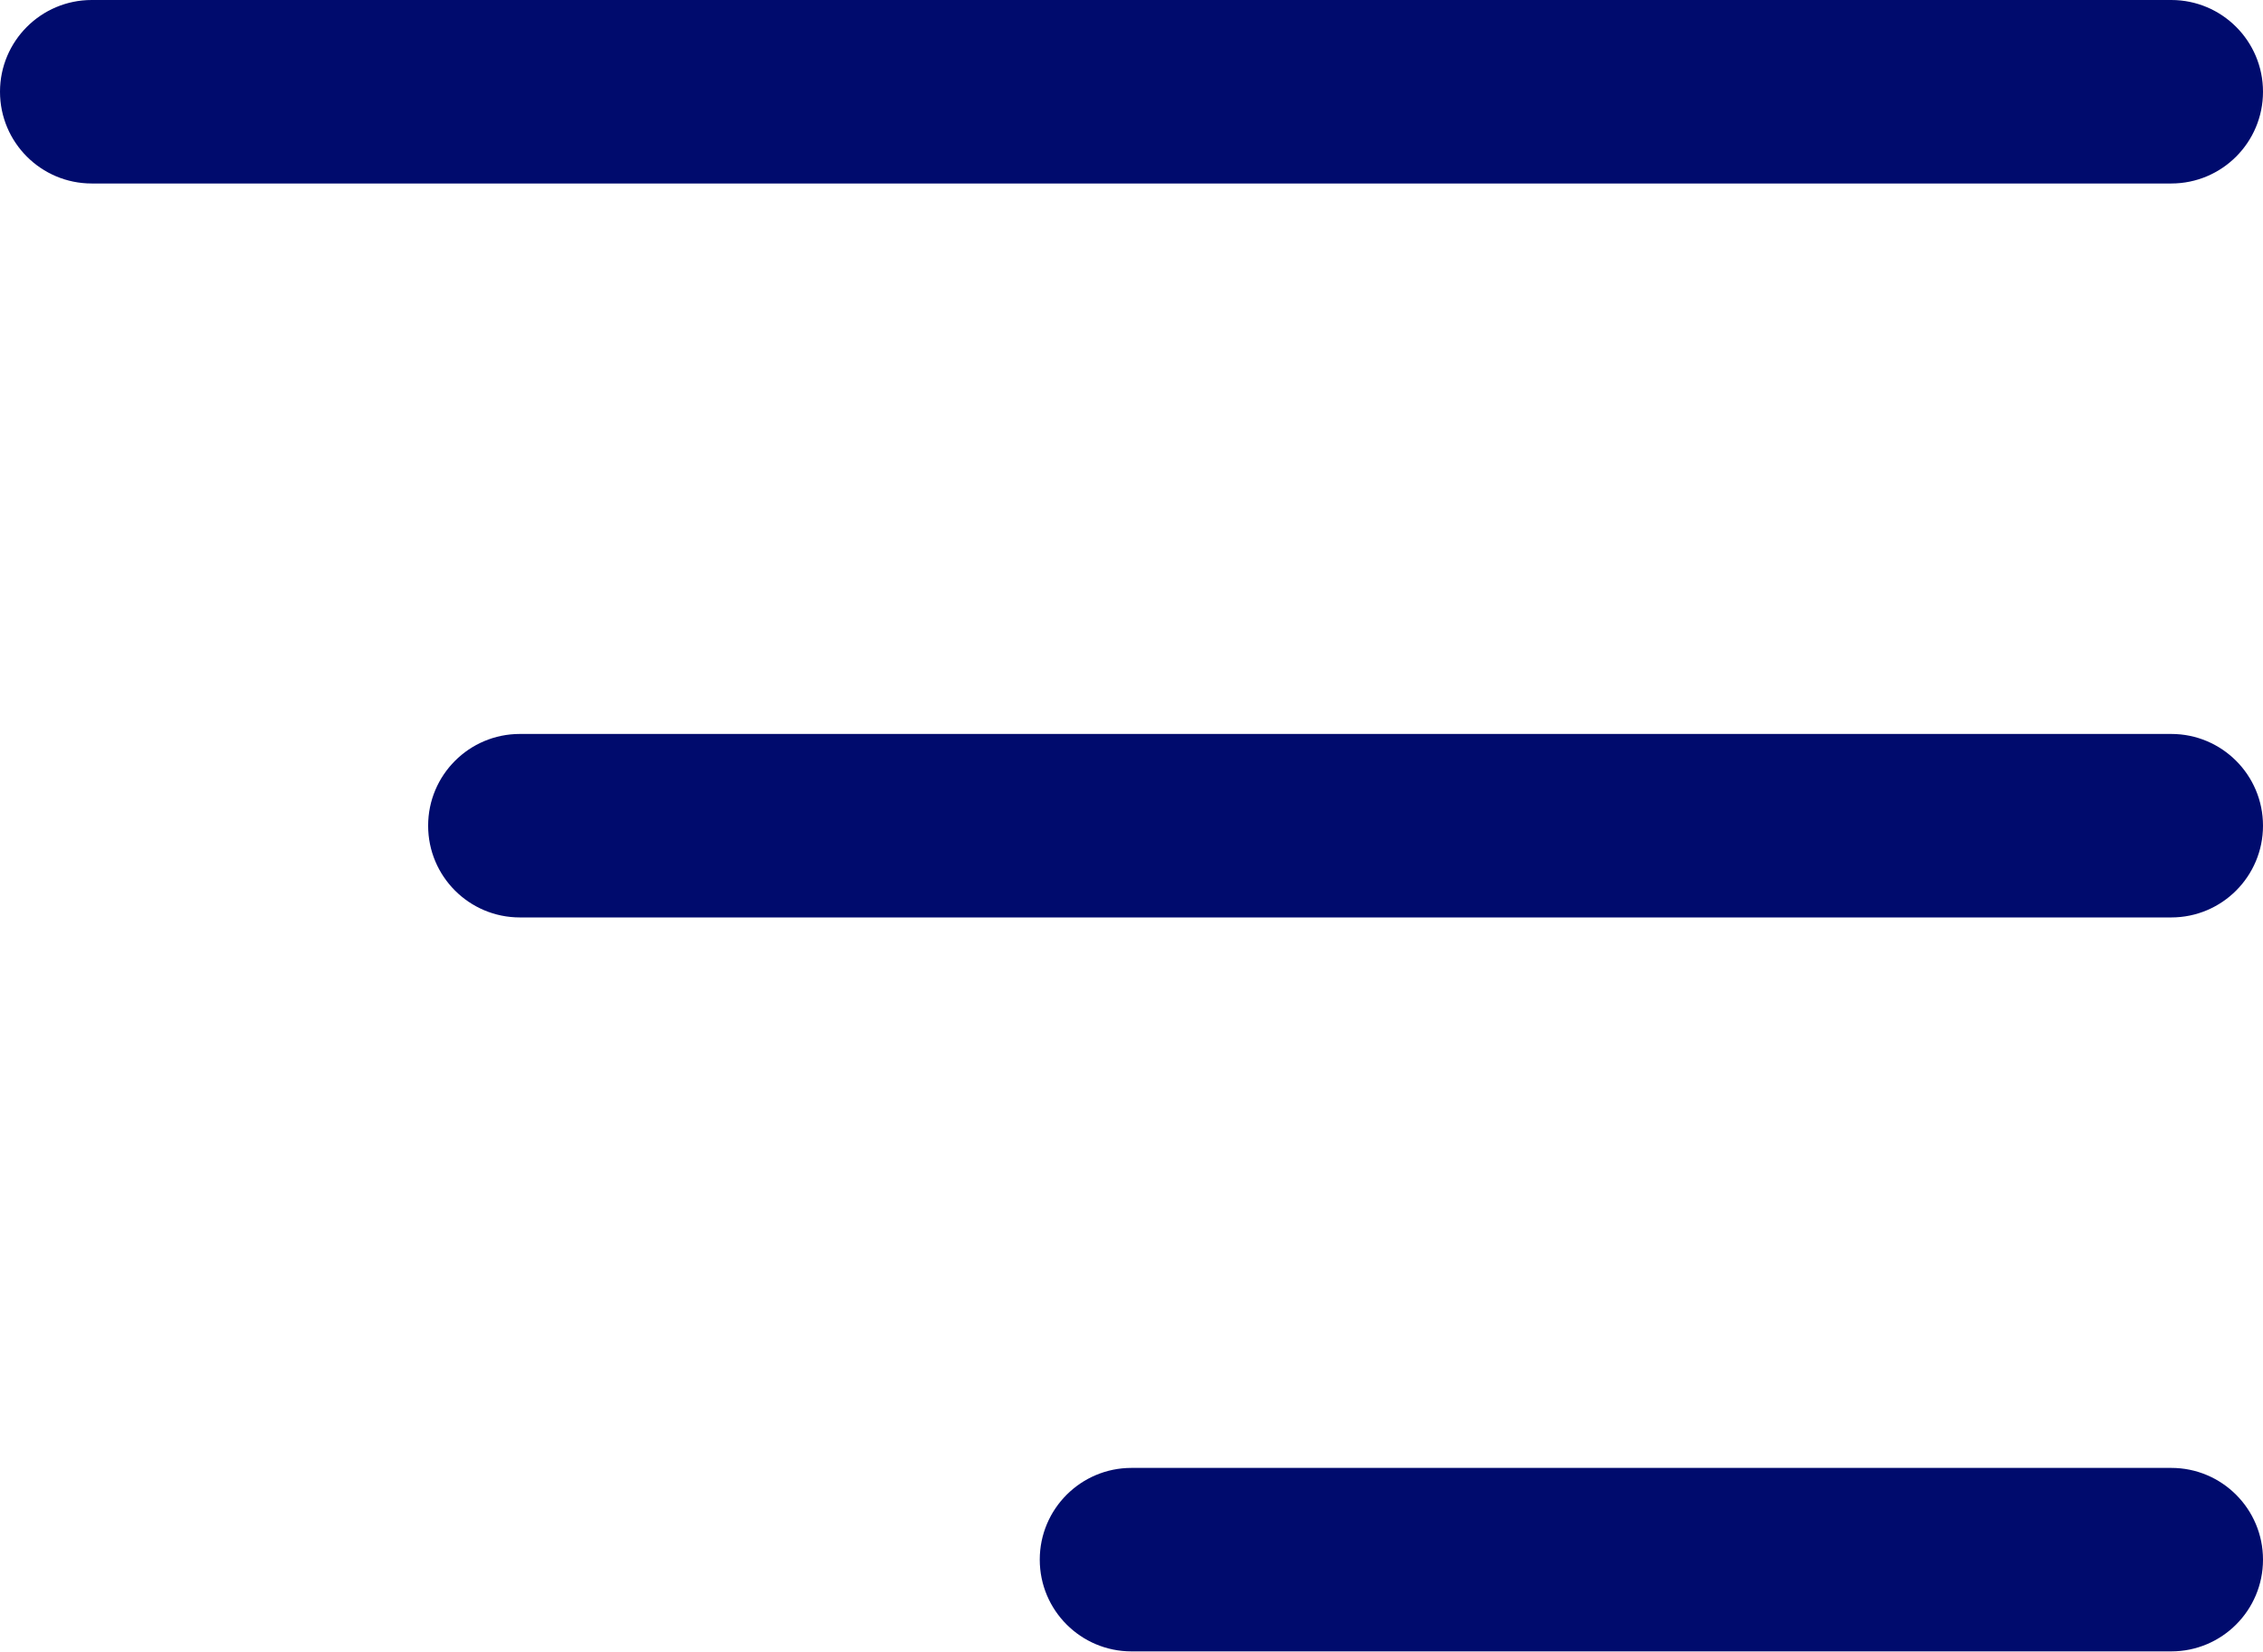
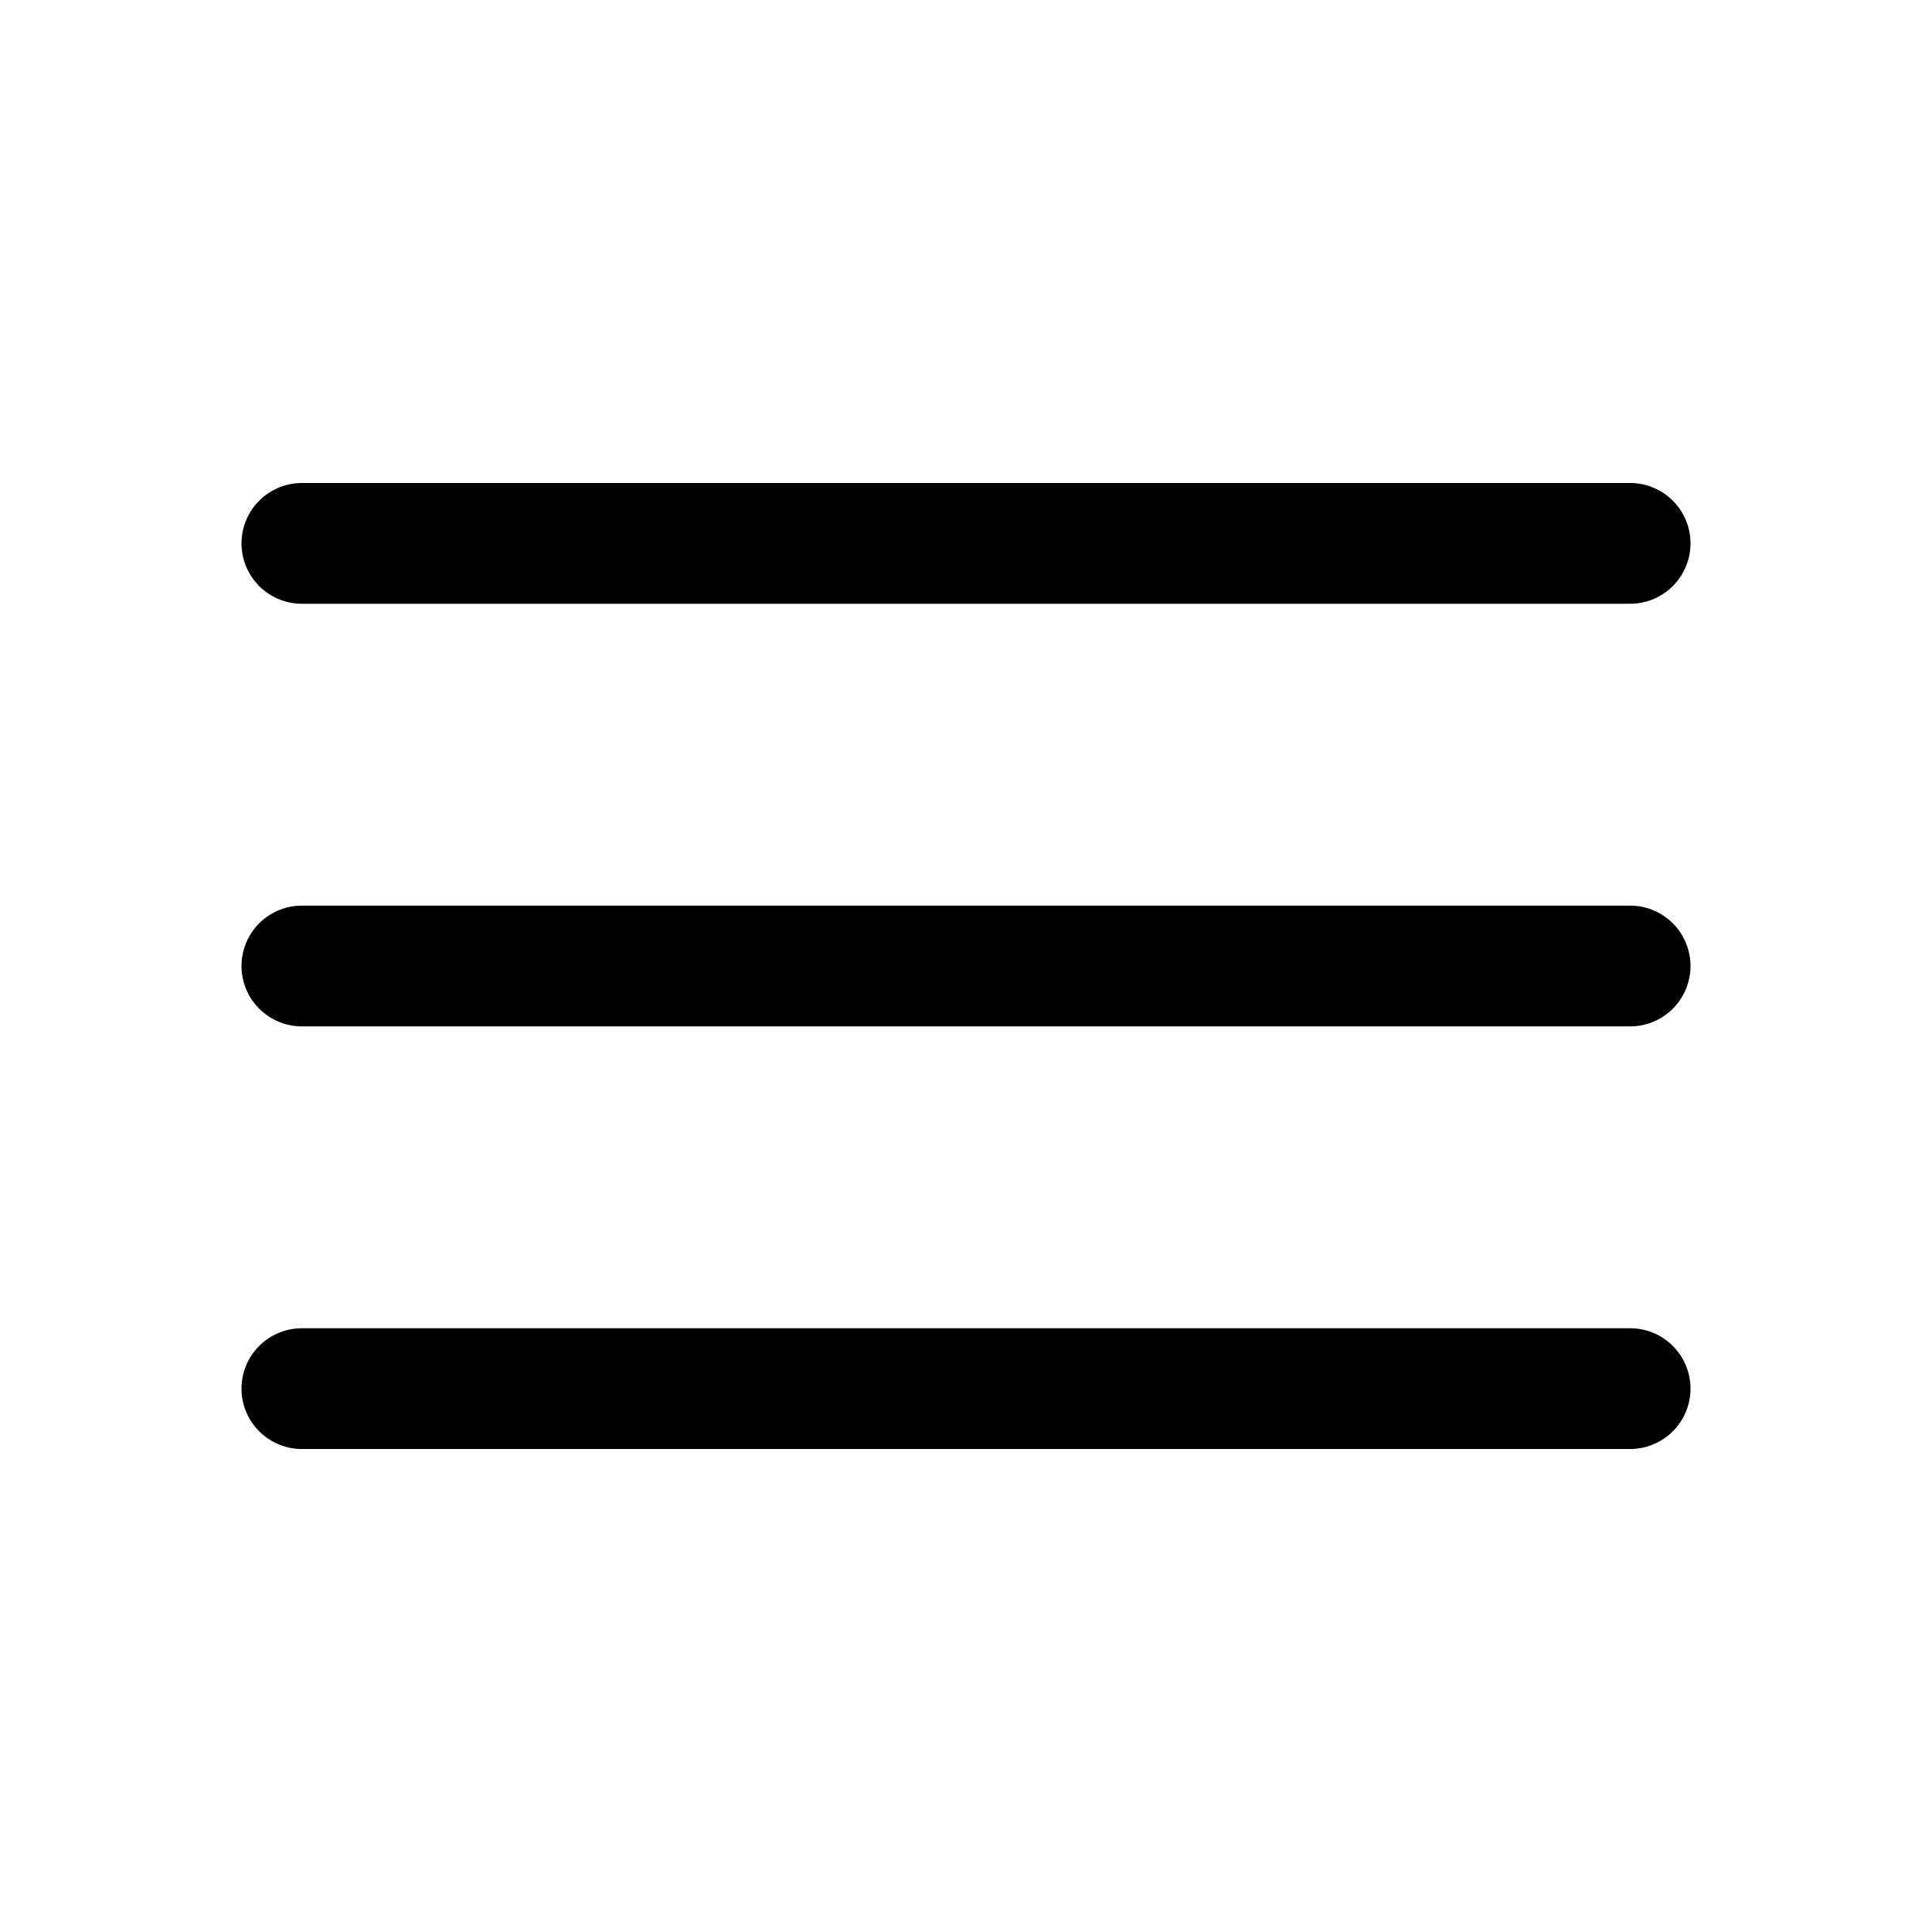
- <svg xmlns="http://www.w3.org/2000/svg" width="37" height="27" viewBox="0 0 37 27" fill="none">
-   <rect x="17" y="24" width="20" height="3" rx="1.5" fill="#000B6D" />
-   <rect x="7" y="12" width="30" height="3" rx="1.5" fill="#000B6D" />
-   <rect width="37" height="3" rx="1.5" fill="#000B6D" />
+ <svg xmlns="http://www.w3.org/2000/svg" fill="none" viewBox="0 0 24 24" stroke-width="1.5" stroke="currentColor" class="size-6">
+   <path stroke-linecap="round" stroke-linejoin="round" d="M3.75 6.75h16.5M3.75 12h16.5m-16.5 5.25h16.5" />
</svg>
